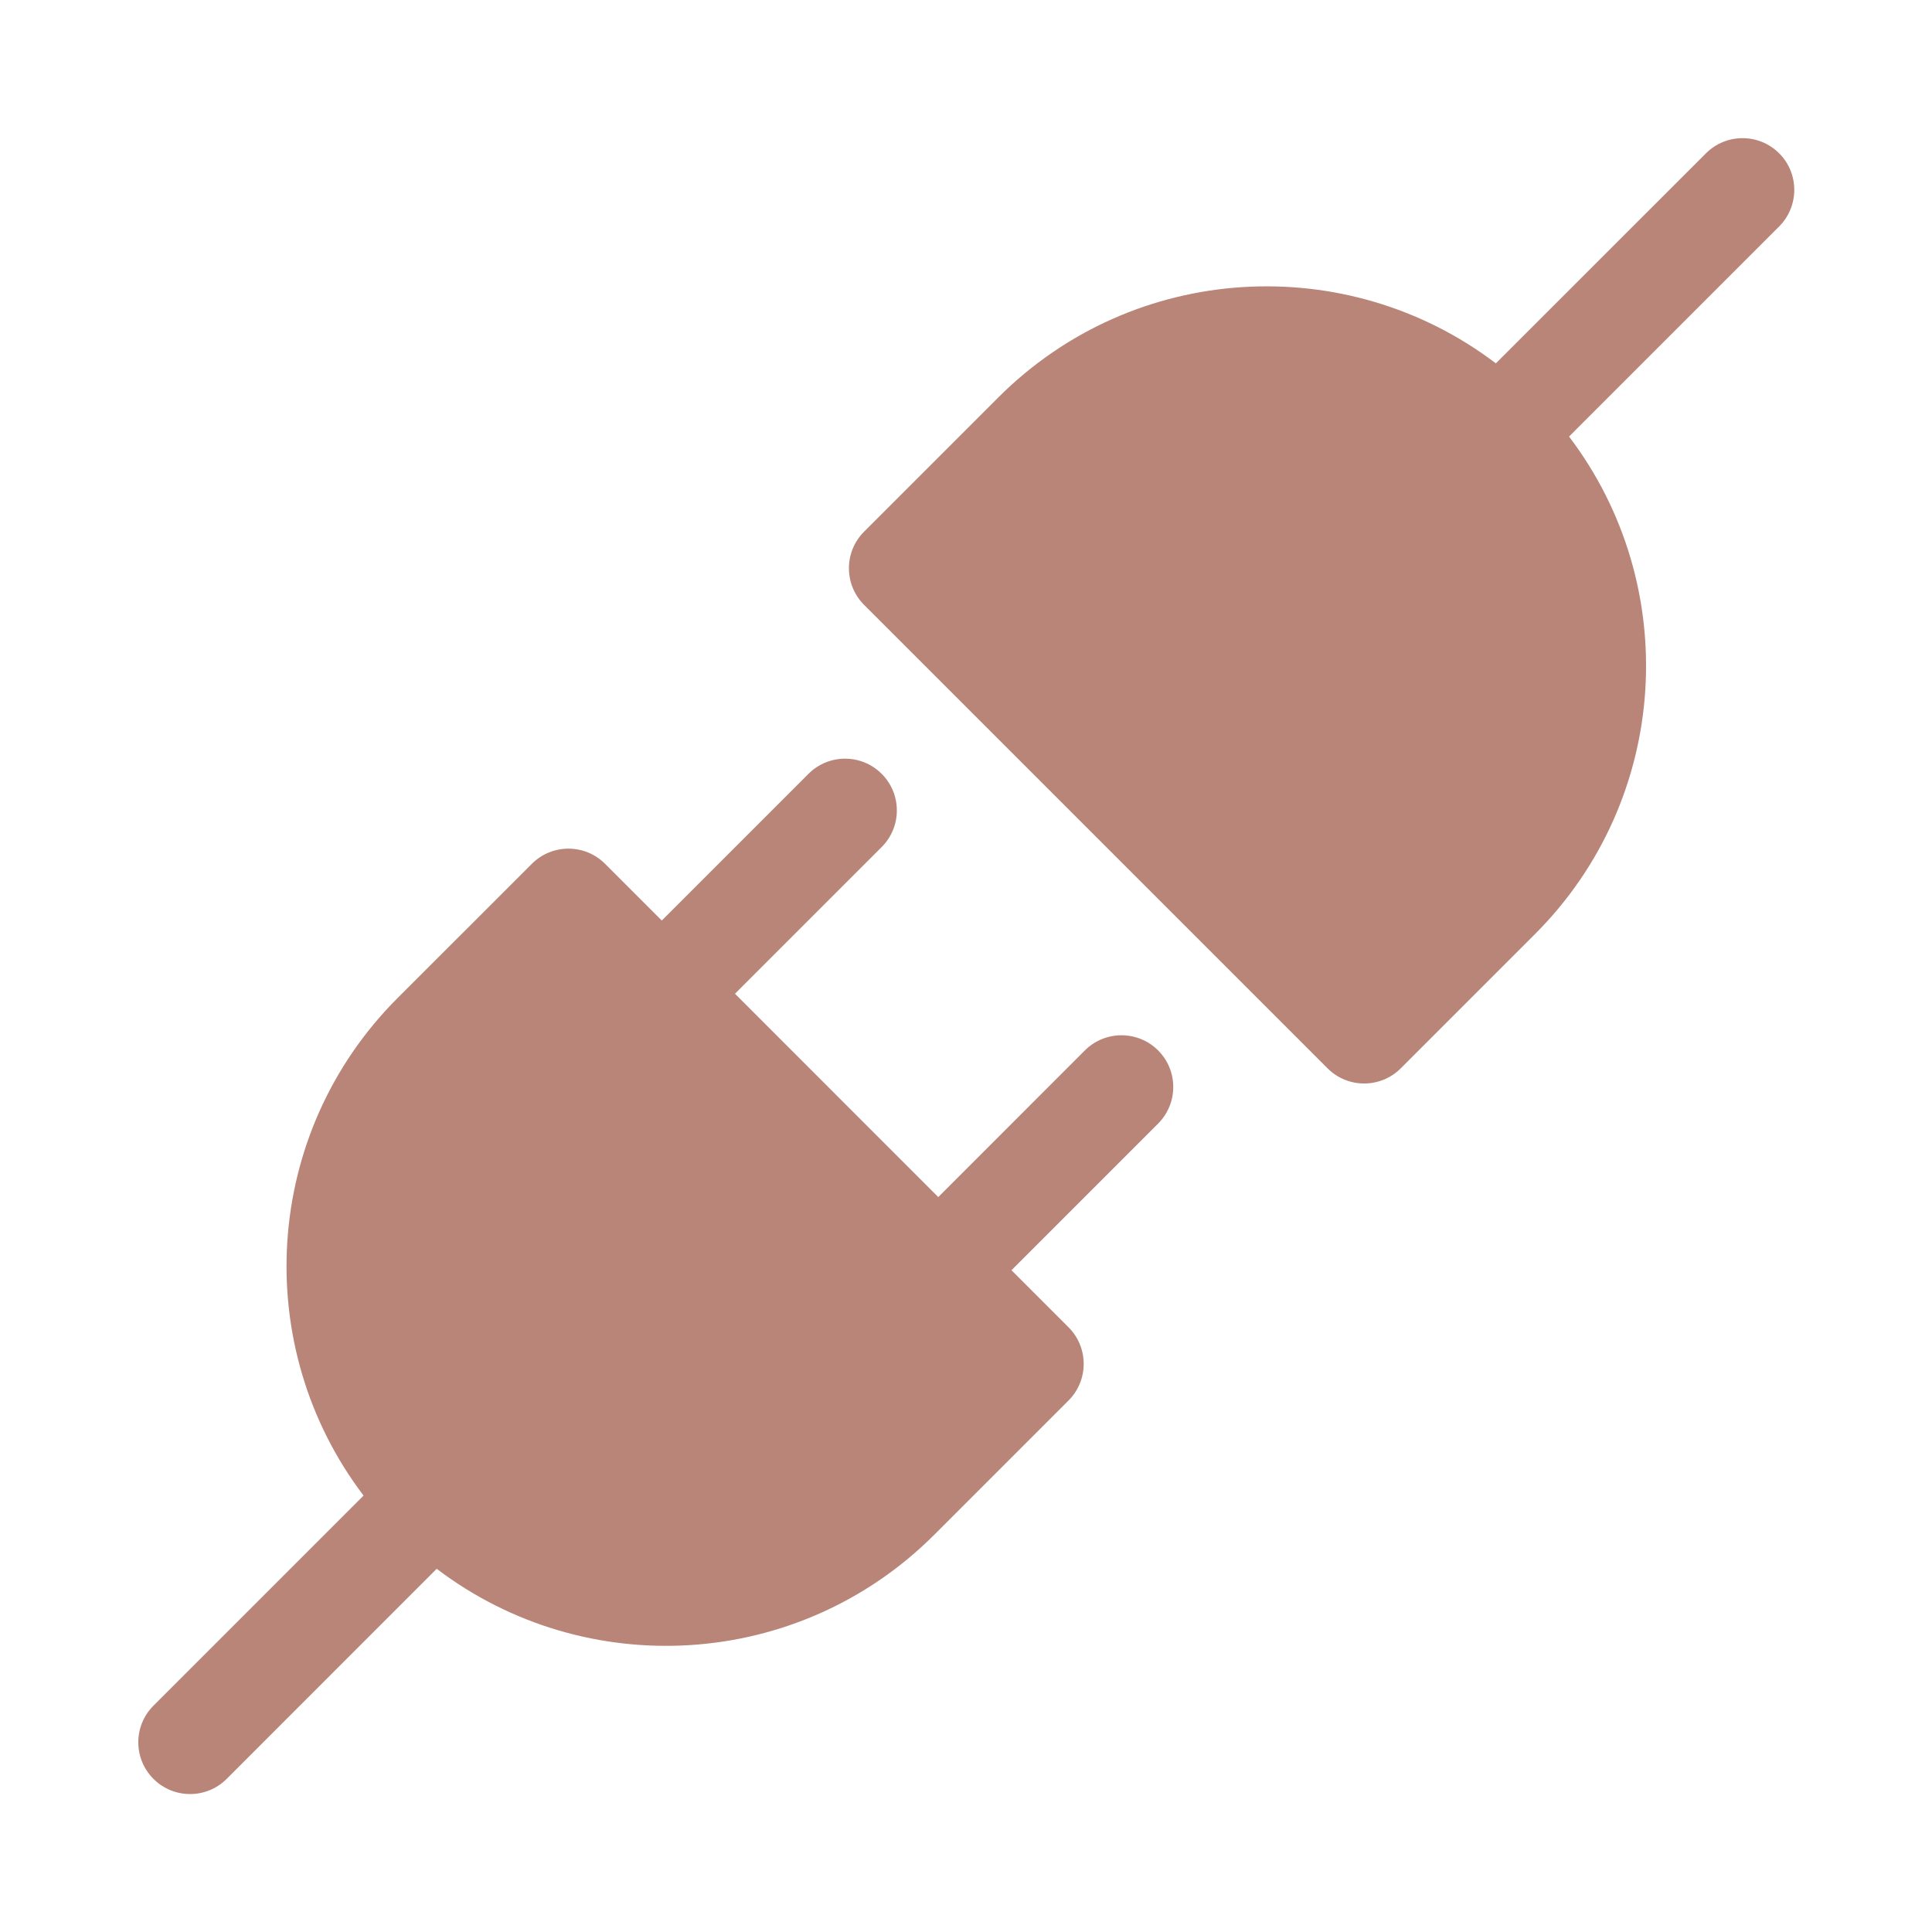
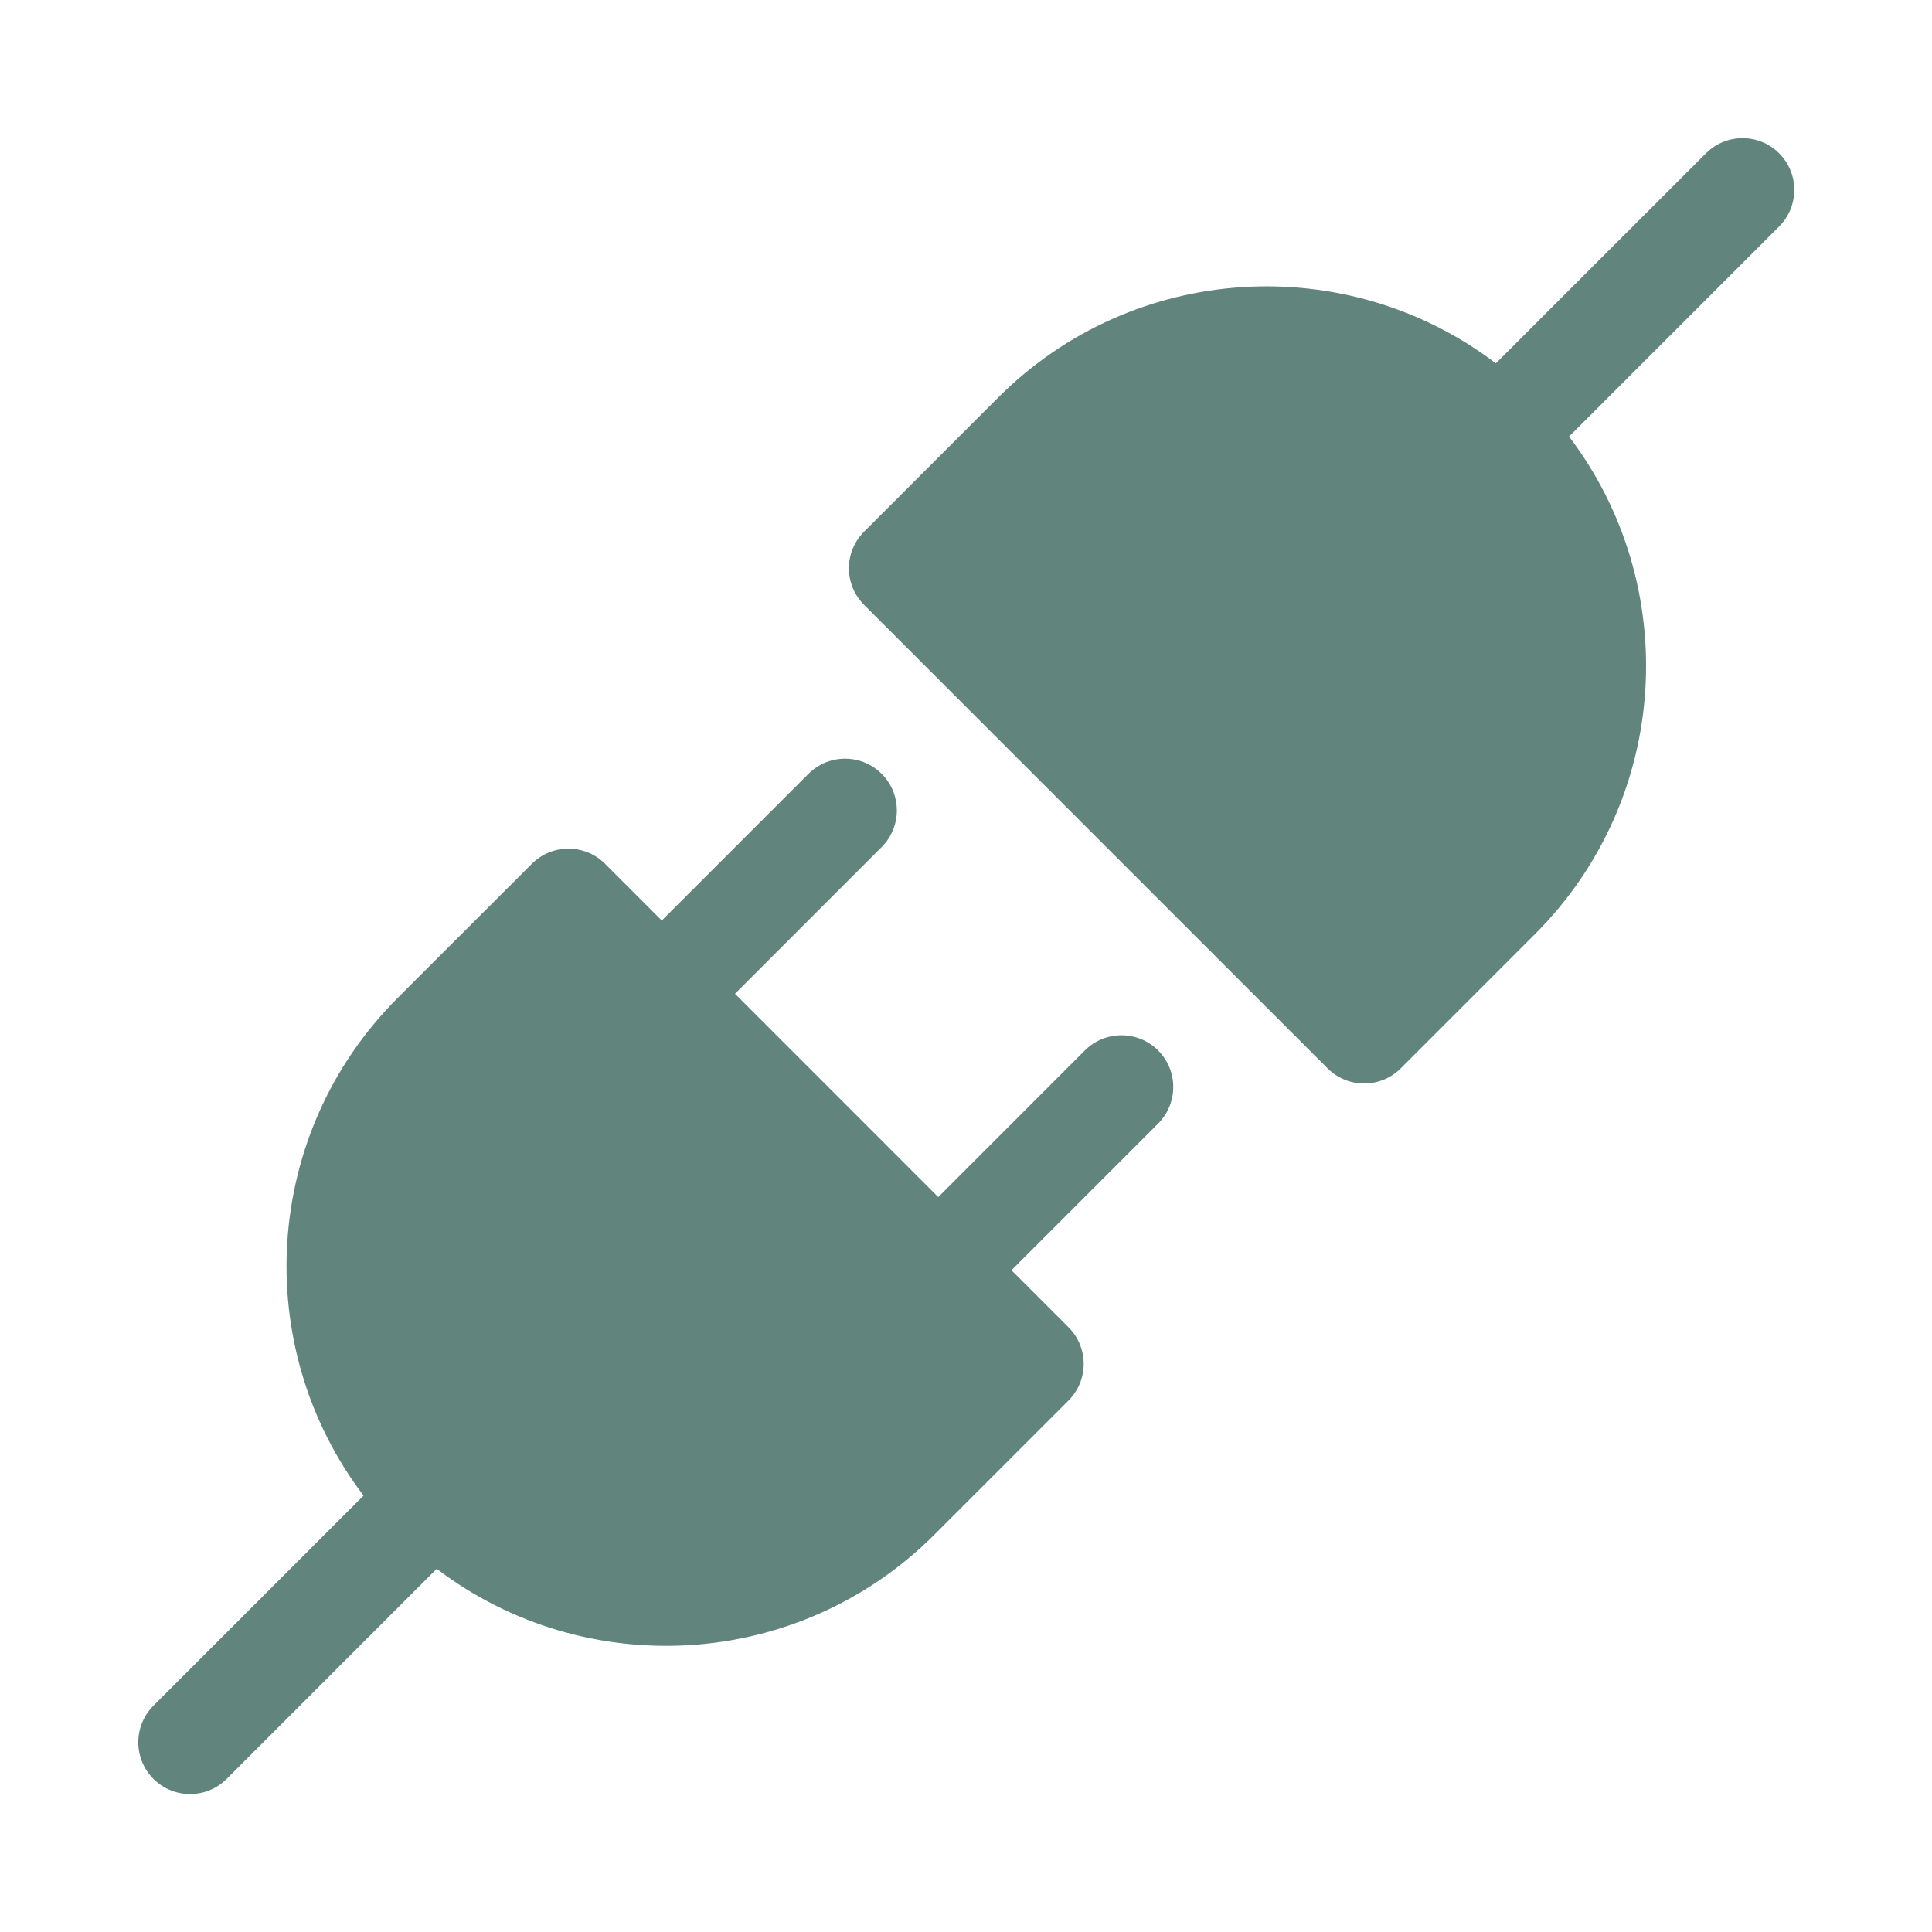
- <svg width="24px" height="24px" viewBox="0 0 28 28" fill="#B98578">
-   <path d="M22.74 6.327C24.378 8.483 24.213 11.571 22.245 13.539L20.301 15.483C20.008 15.776 19.533 15.776 19.24 15.483L12.523 8.766C12.23 8.473 12.23 7.998 12.523 7.705L14.467 5.761C16.435 3.793 19.524 3.628 21.679 5.266L24.724 2.222C25.017 1.929 25.492 1.929 25.785 2.222C26.077 2.514 26.077 2.989 25.785 3.282L22.74 6.327Z" fill="#B98578" />
-   <path d="M12.778 12.276C13.071 11.983 13.071 11.508 12.778 11.215C12.485 10.922 12.01 10.922 11.717 11.215L9.591 13.341L8.769 12.519C8.476 12.226 8.001 12.226 7.708 12.519L5.763 14.463C3.795 16.431 3.631 19.52 5.269 21.675L2.224 24.72C1.931 25.013 1.931 25.488 2.224 25.781C2.517 26.074 2.992 26.074 3.285 25.781L6.329 22.736C8.485 24.375 11.573 24.21 13.541 22.242L15.486 20.297C15.779 20.004 15.779 19.529 15.486 19.236L14.659 18.409L16.784 16.284C17.077 15.991 17.077 15.516 16.784 15.223C16.491 14.931 16.016 14.931 15.723 15.223L13.598 17.349L10.652 14.402L12.778 12.276Z" fill="#B98578" />
+ <svg width="24px" height="24px" viewBox="0 0 28 28" fill="#61847C">
+   <path d="M22.74 6.327C24.378 8.483 24.213 11.571 22.245 13.539L20.301 15.483C20.008 15.776 19.533 15.776 19.24 15.483L12.523 8.766C12.23 8.473 12.23 7.998 12.523 7.705L14.467 5.761C16.435 3.793 19.524 3.628 21.679 5.266L24.724 2.222C25.017 1.929 25.492 1.929 25.785 2.222C26.077 2.514 26.077 2.989 25.785 3.282L22.74 6.327Z" fill="#61847C" />
+   <path d="M12.778 12.276C13.071 11.983 13.071 11.508 12.778 11.215C12.485 10.922 12.01 10.922 11.717 11.215L9.591 13.341L8.769 12.519C8.476 12.226 8.001 12.226 7.708 12.519L5.763 14.463C3.795 16.431 3.631 19.52 5.269 21.675L2.224 24.72C1.931 25.013 1.931 25.488 2.224 25.781C2.517 26.074 2.992 26.074 3.285 25.781L6.329 22.736C8.485 24.375 11.573 24.21 13.541 22.242L15.486 20.297C15.779 20.004 15.779 19.529 15.486 19.236L14.659 18.409L16.784 16.284C17.077 15.991 17.077 15.516 16.784 15.223C16.491 14.931 16.016 14.931 15.723 15.223L13.598 17.349L10.652 14.402L12.778 12.276Z" fill="#61847C" />
</svg>
